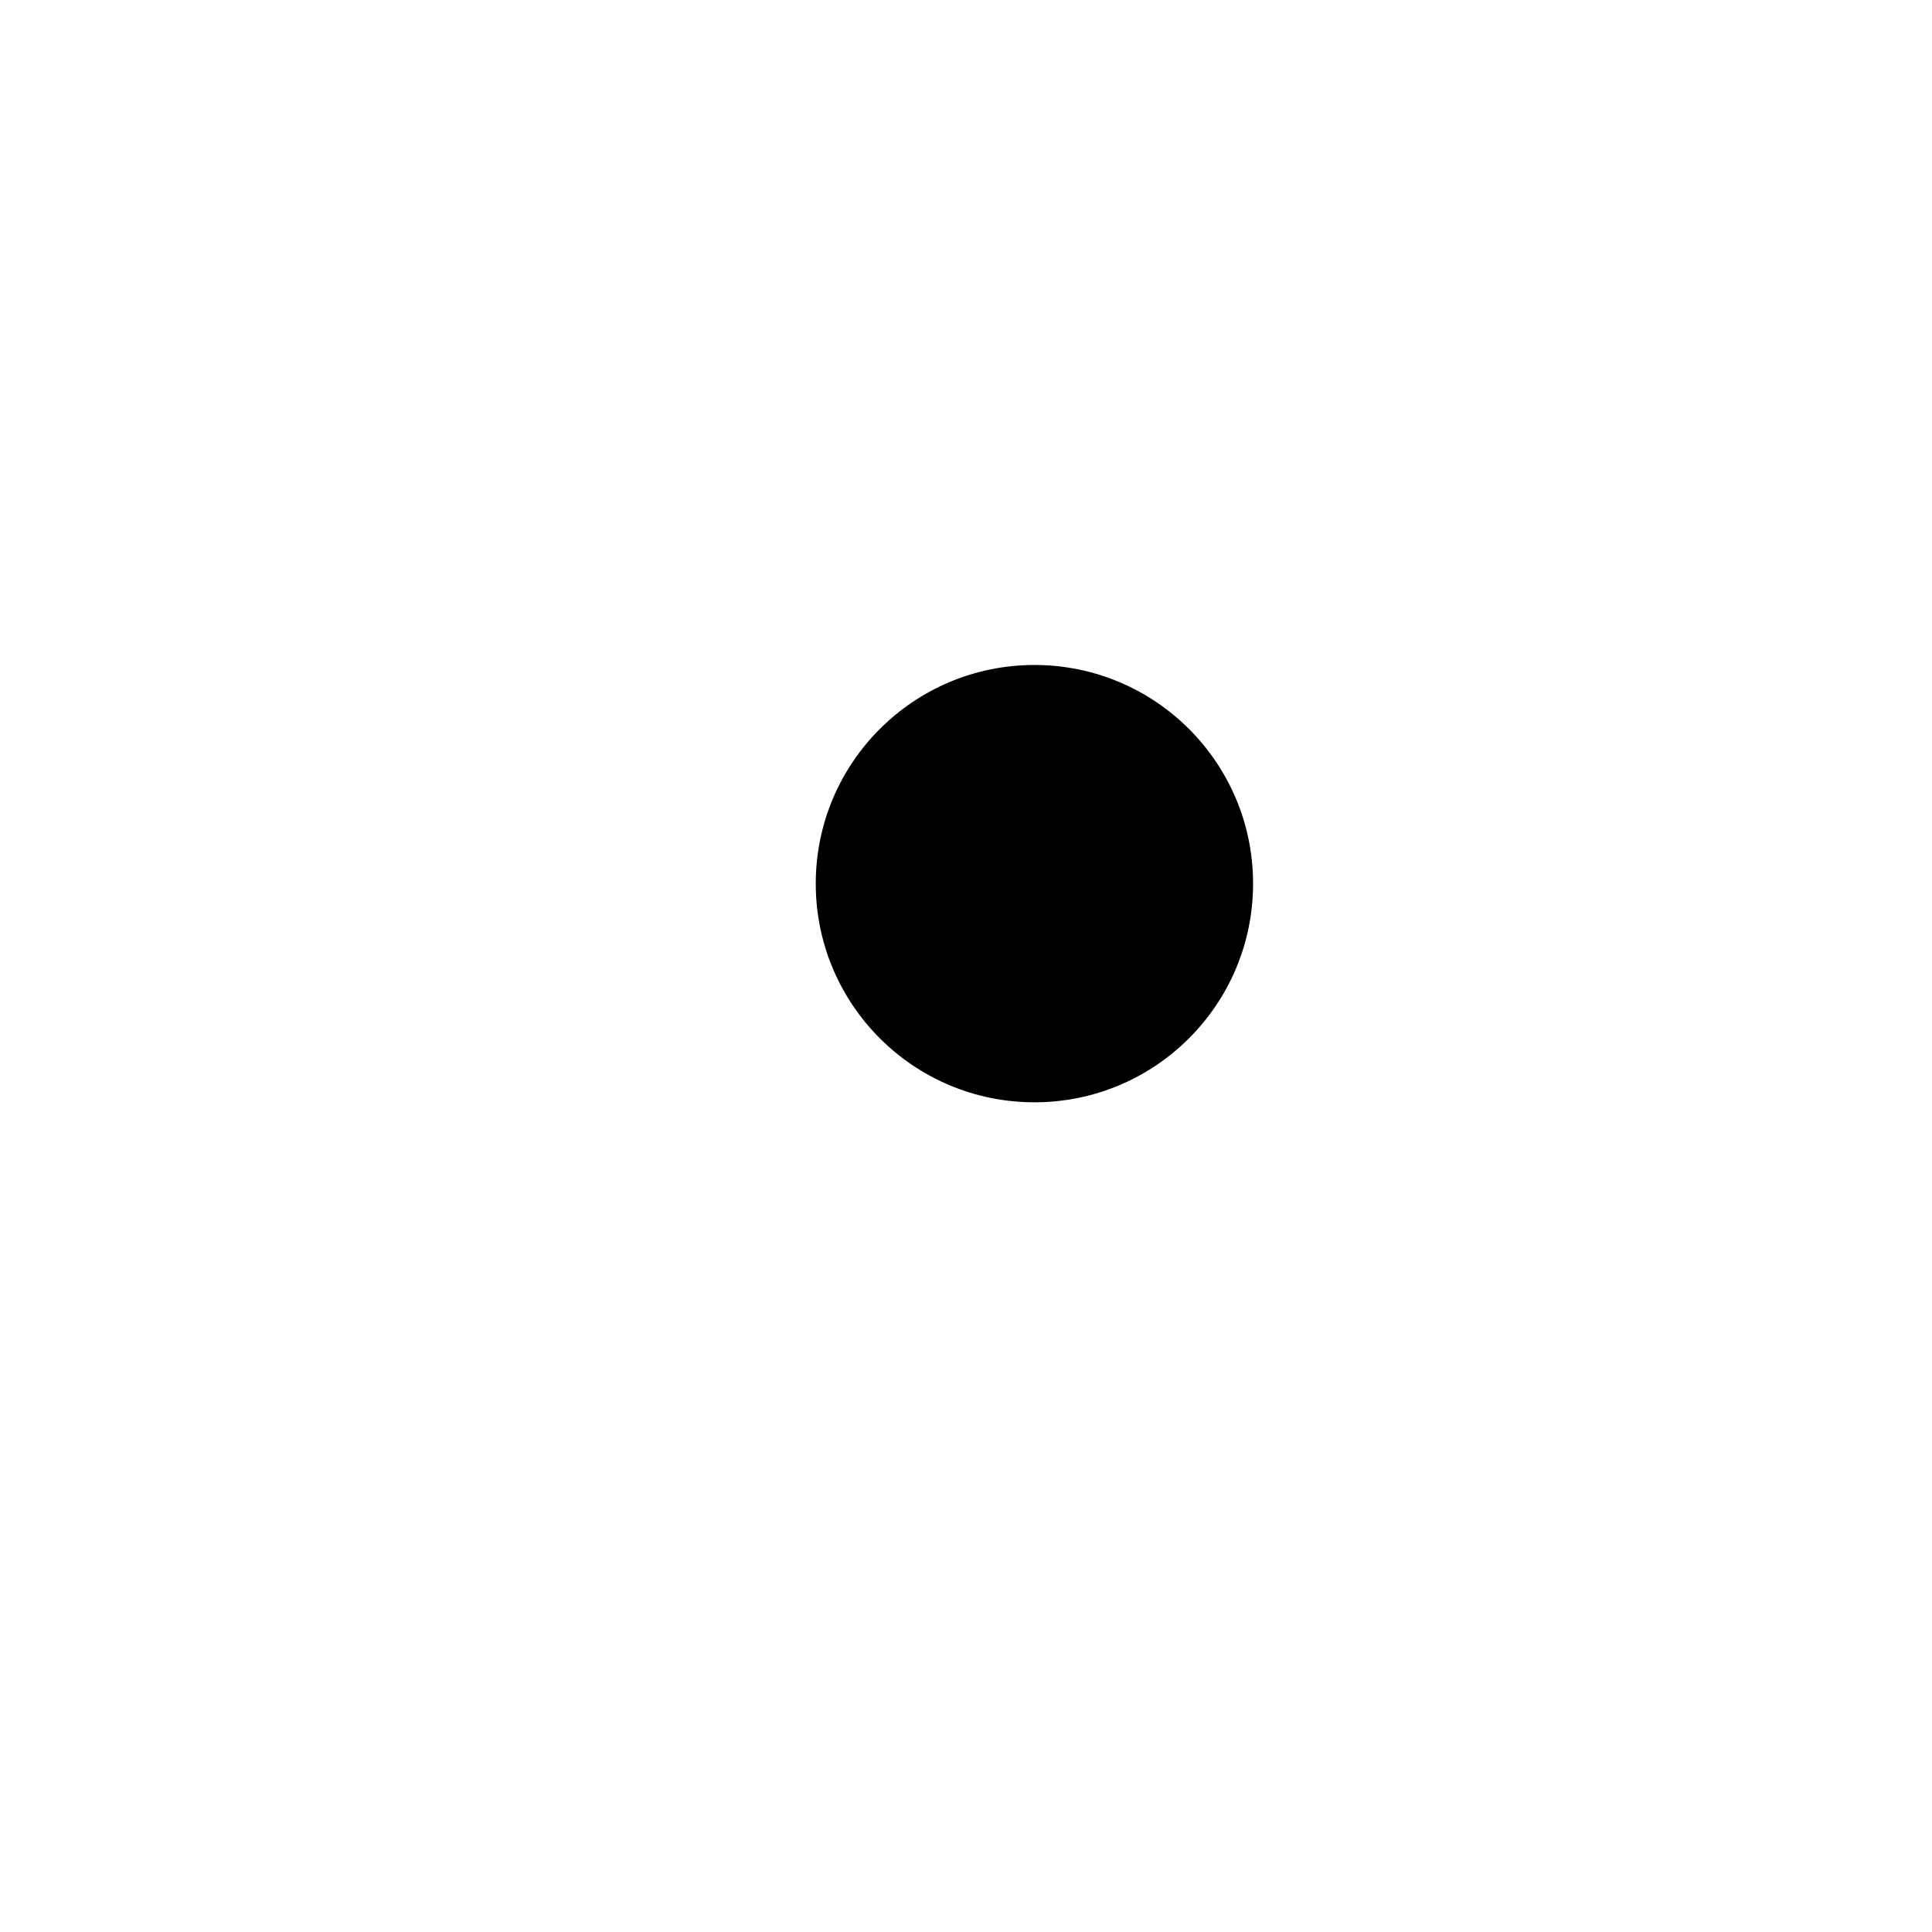
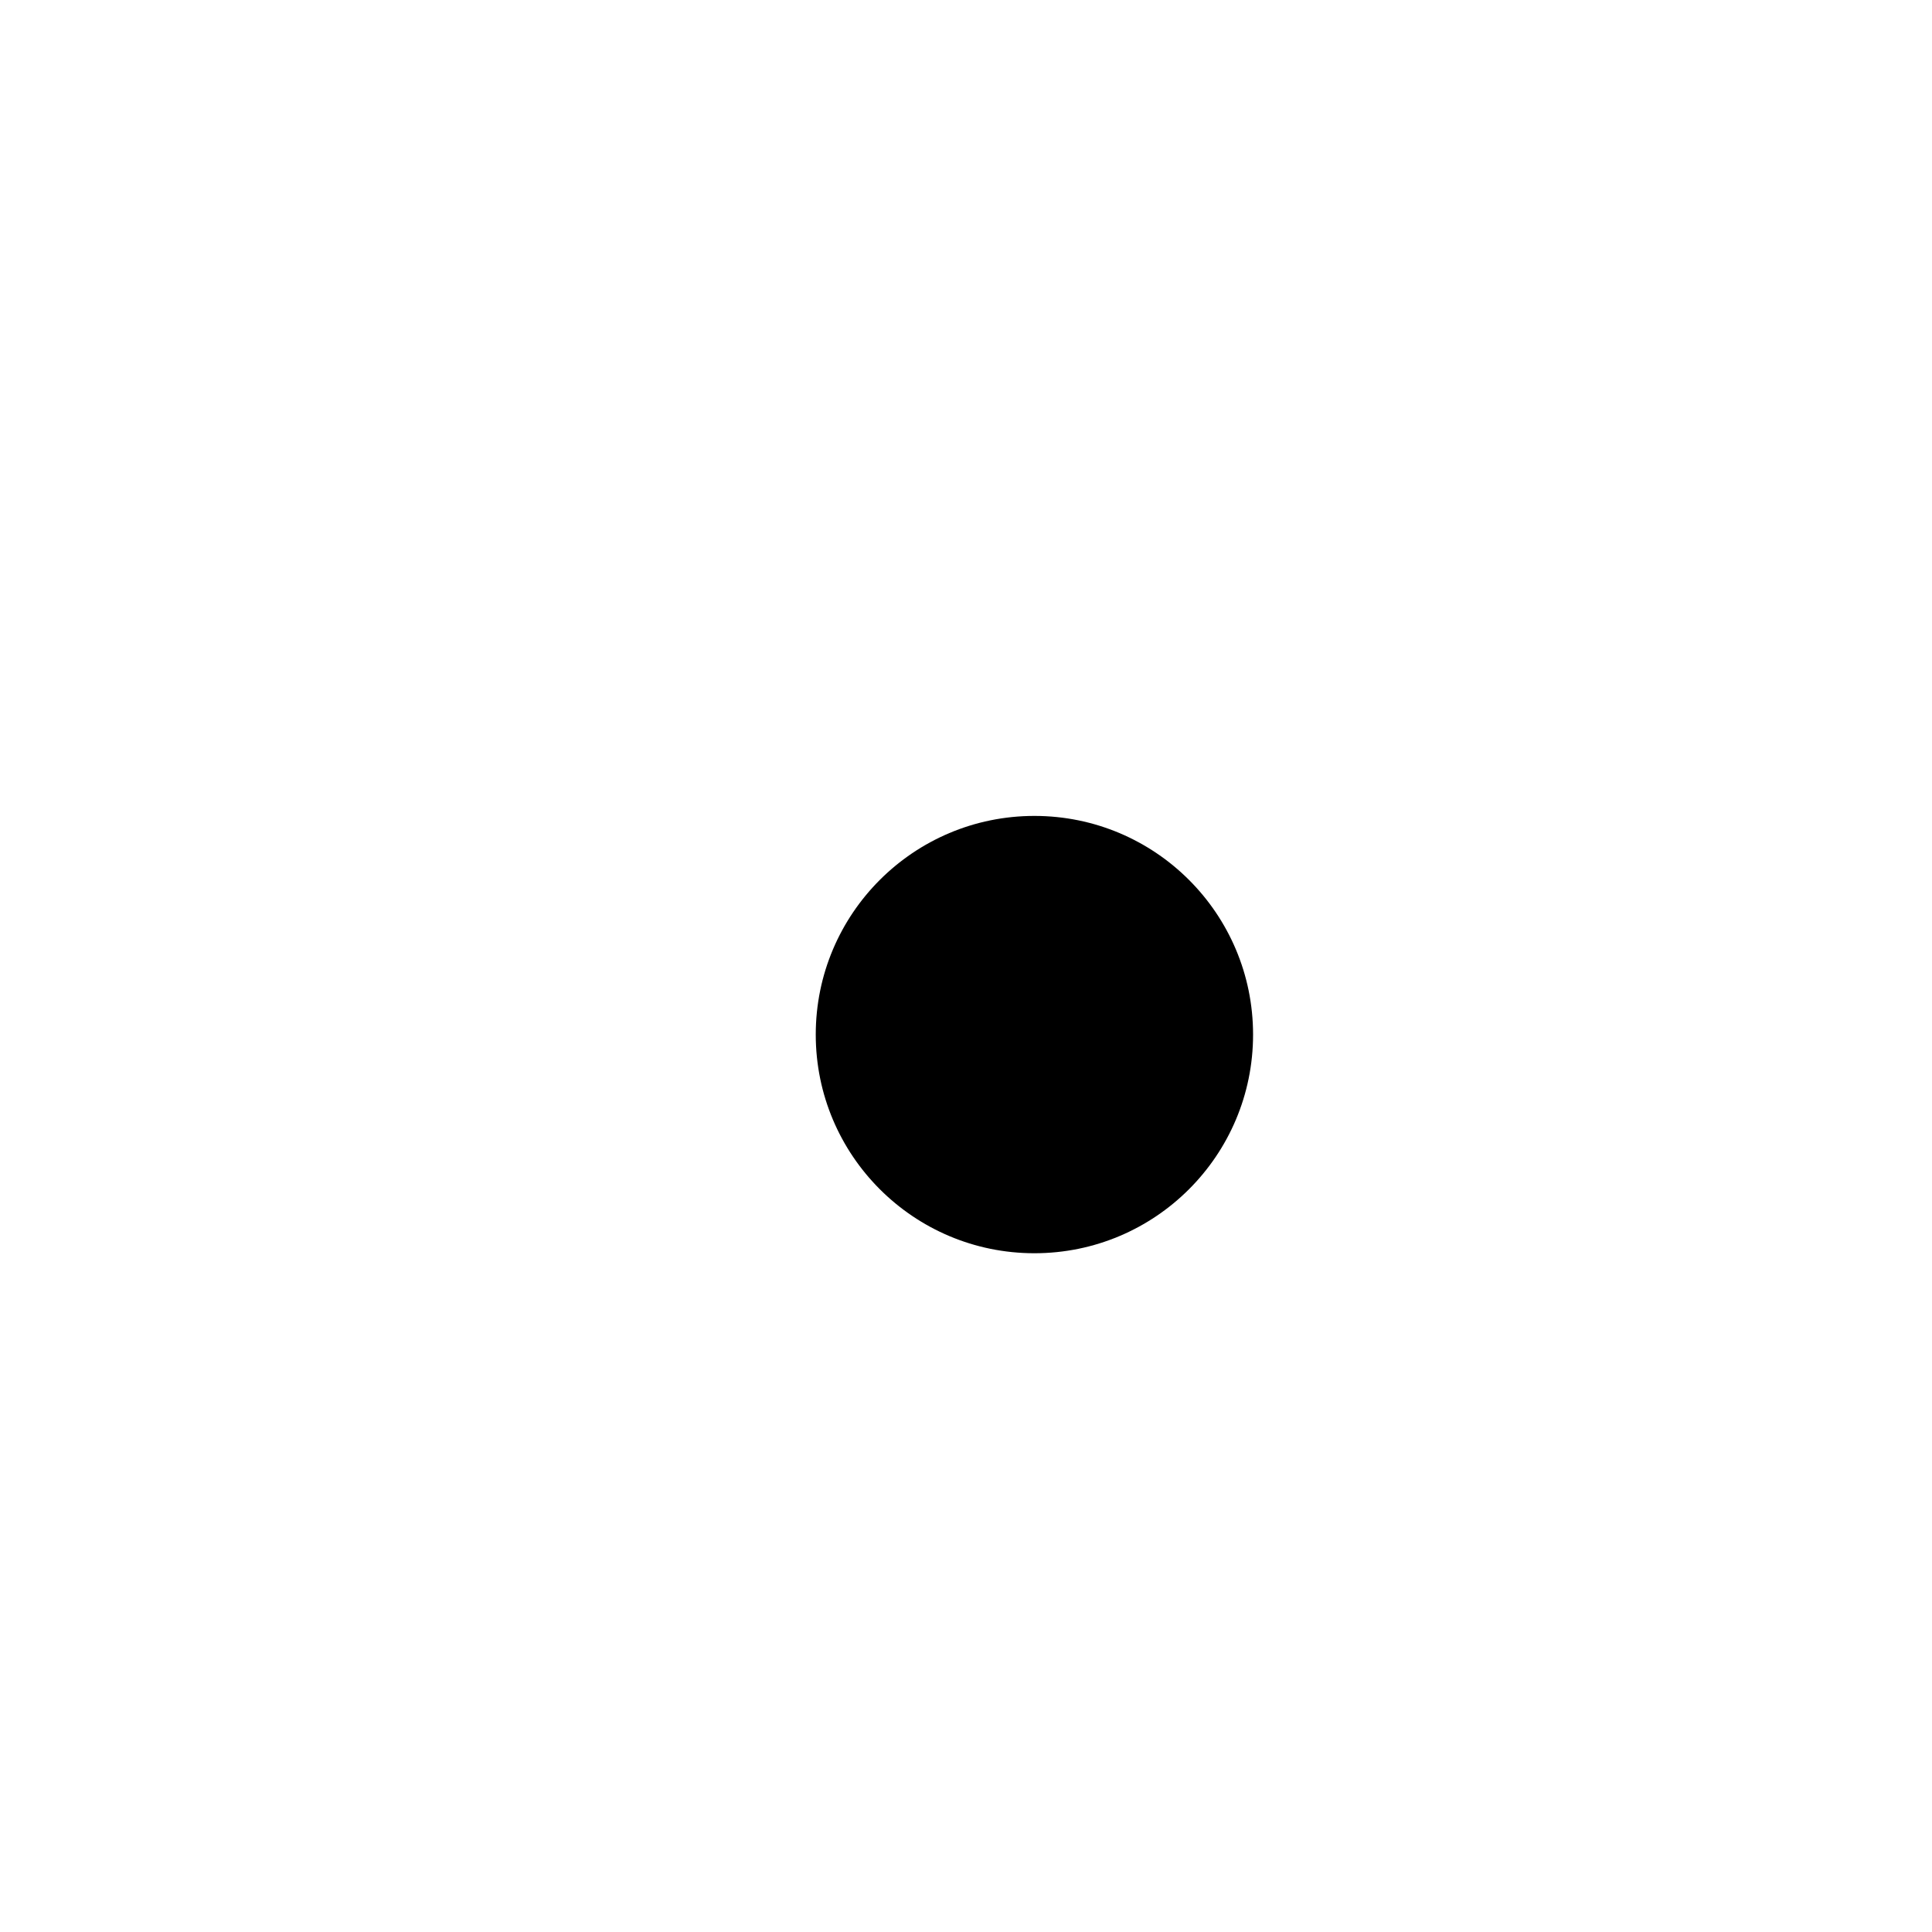
<svg xmlns="http://www.w3.org/2000/svg" viewBox="0 0 512 512" version="1.1" id="svg4">
  <defs id="defs8" />
-   <path d="m 274.13,176.227 c -32.011,0 -57.947,25.936 -57.947,57.947 0,32.011 25.936,57.947 57.947,57.947 32.011,0 57.947,-25.936 57.947,-57.947 0,-32.011 -25.936,-57.947 -57.947,-57.947 z" id="path2" style="fill:#000000;stroke-width:0.234" />
+   <path d="m 274.13,216.227 c -32.011,0 -57.947,25.936 -57.947,57.947 0,32.011 25.936,57.947 57.947,57.947 32.011,0 57.947,-25.936 57.947,-57.947 0,-32.011 -25.936,-57.947 -57.947,-57.947 z" id="path2" style="fill:#000000;stroke-width:0.234" />
</svg>
